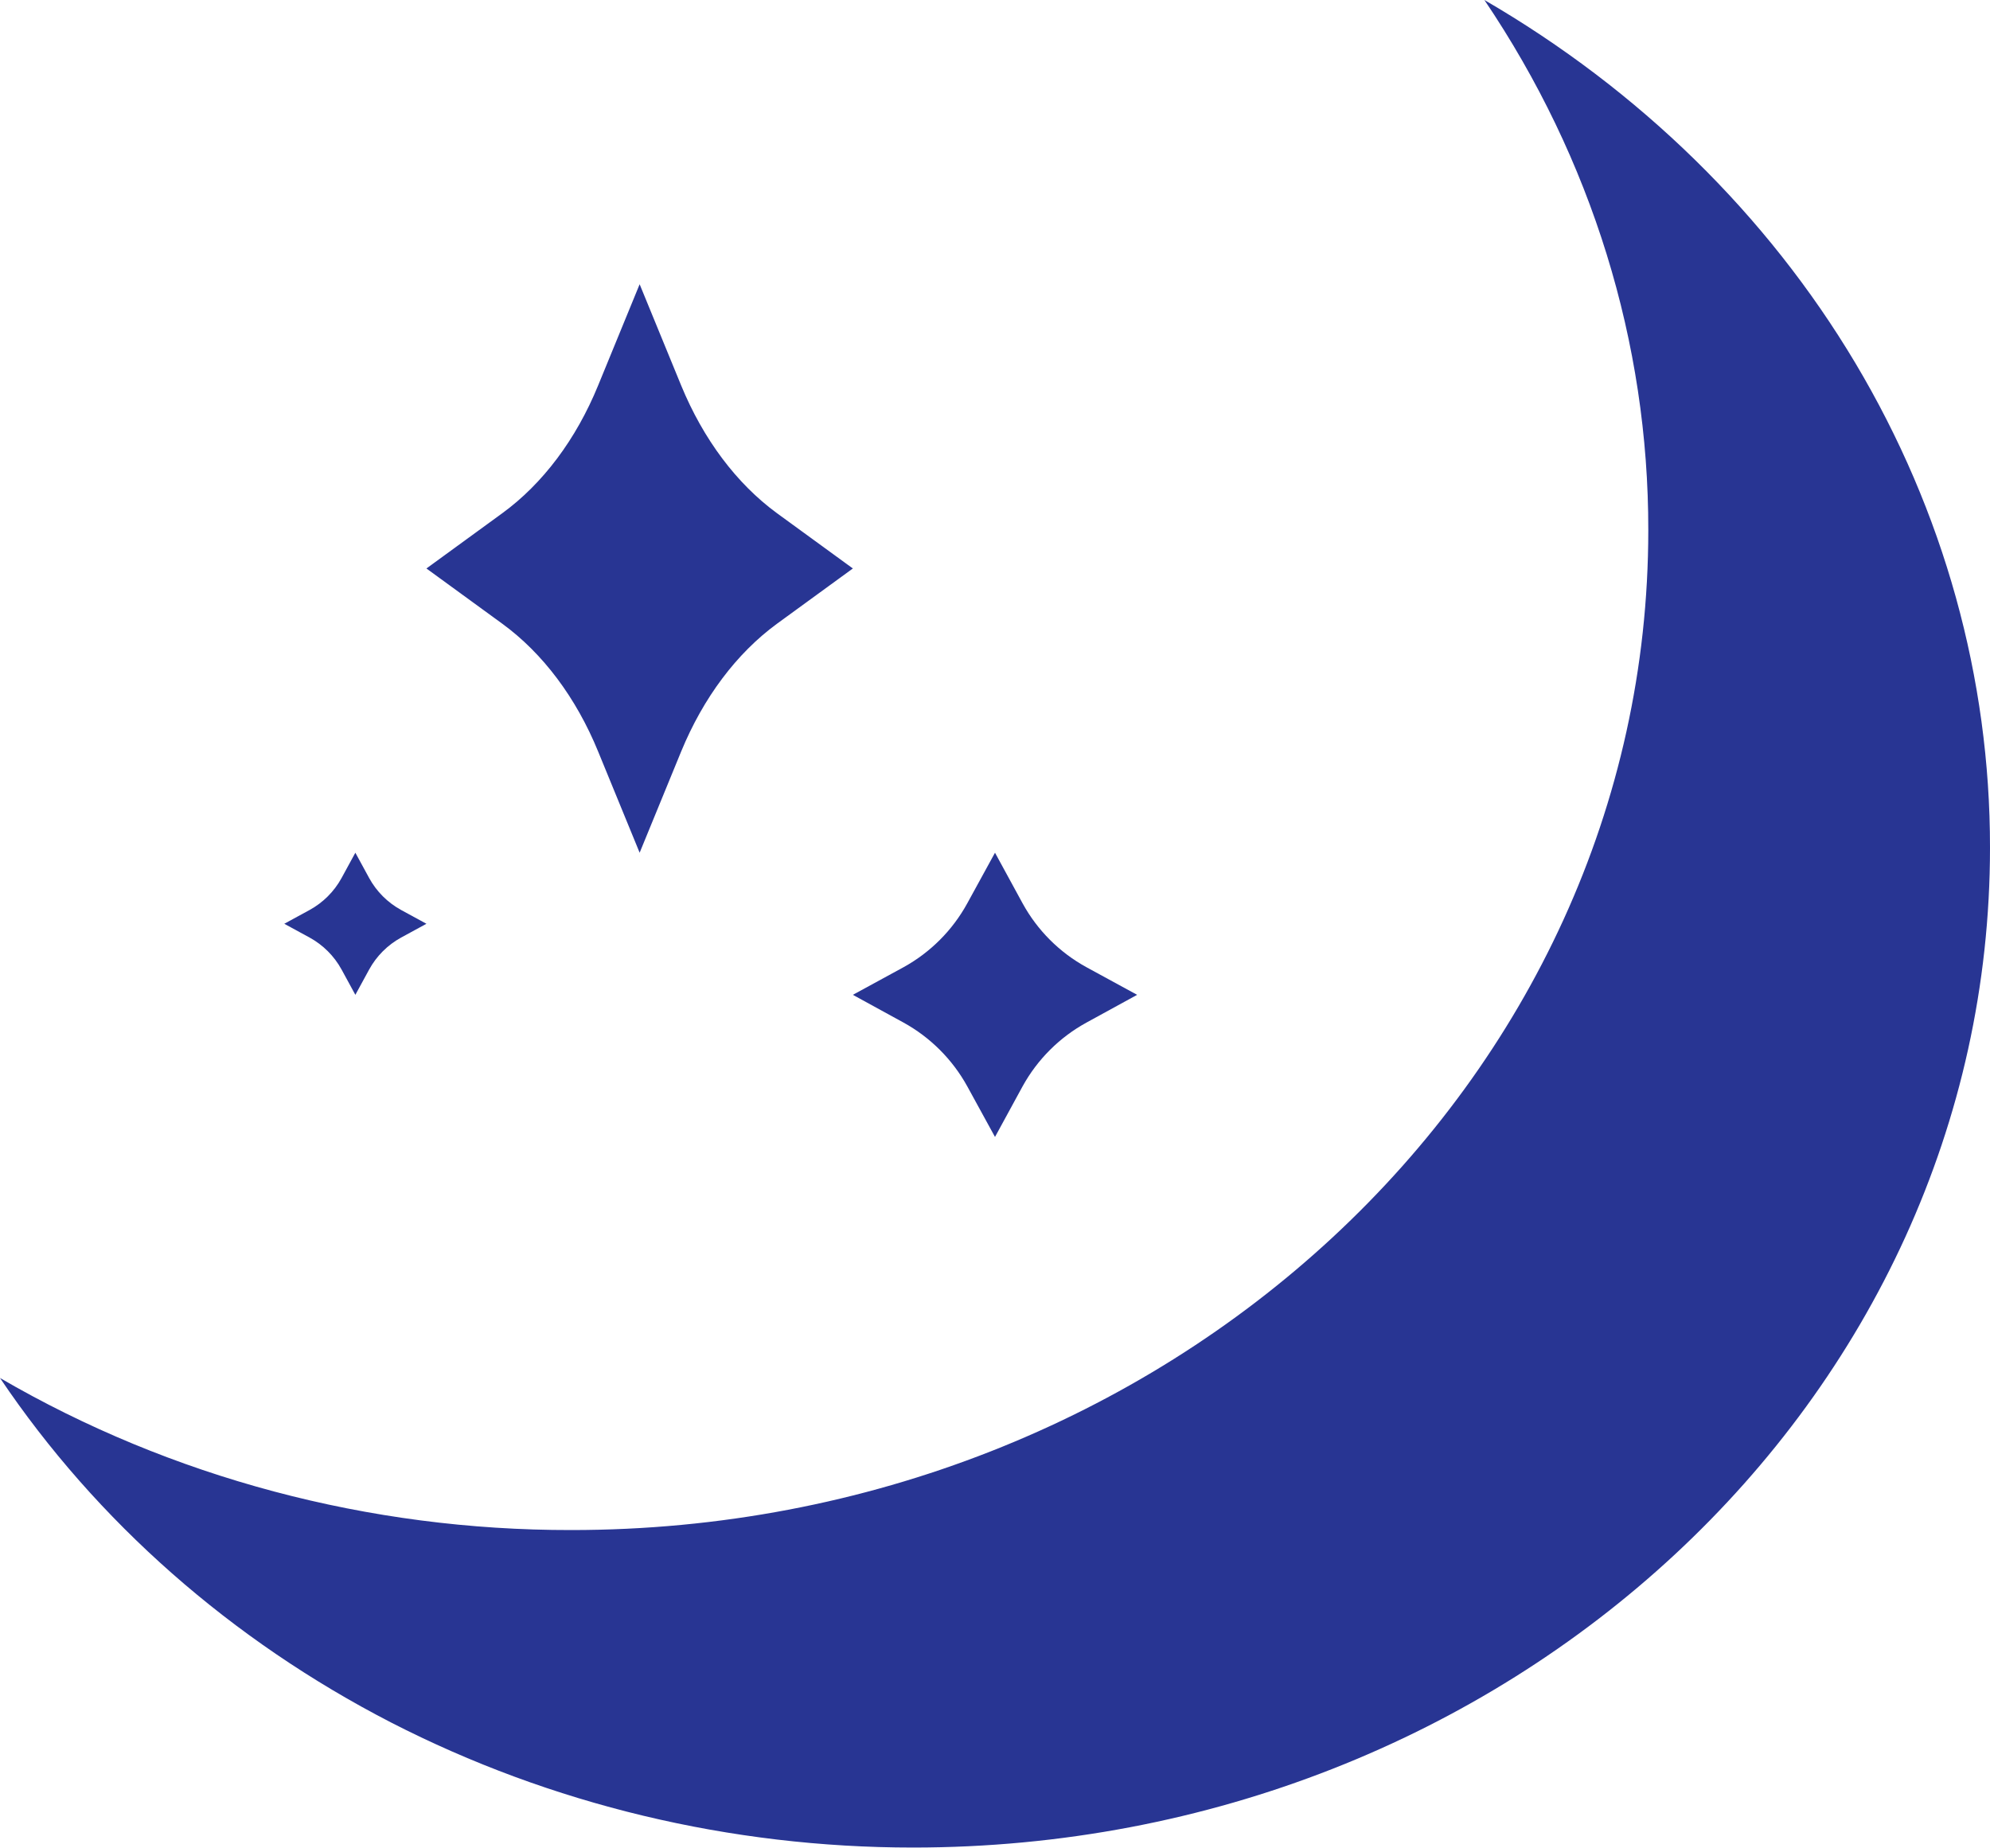
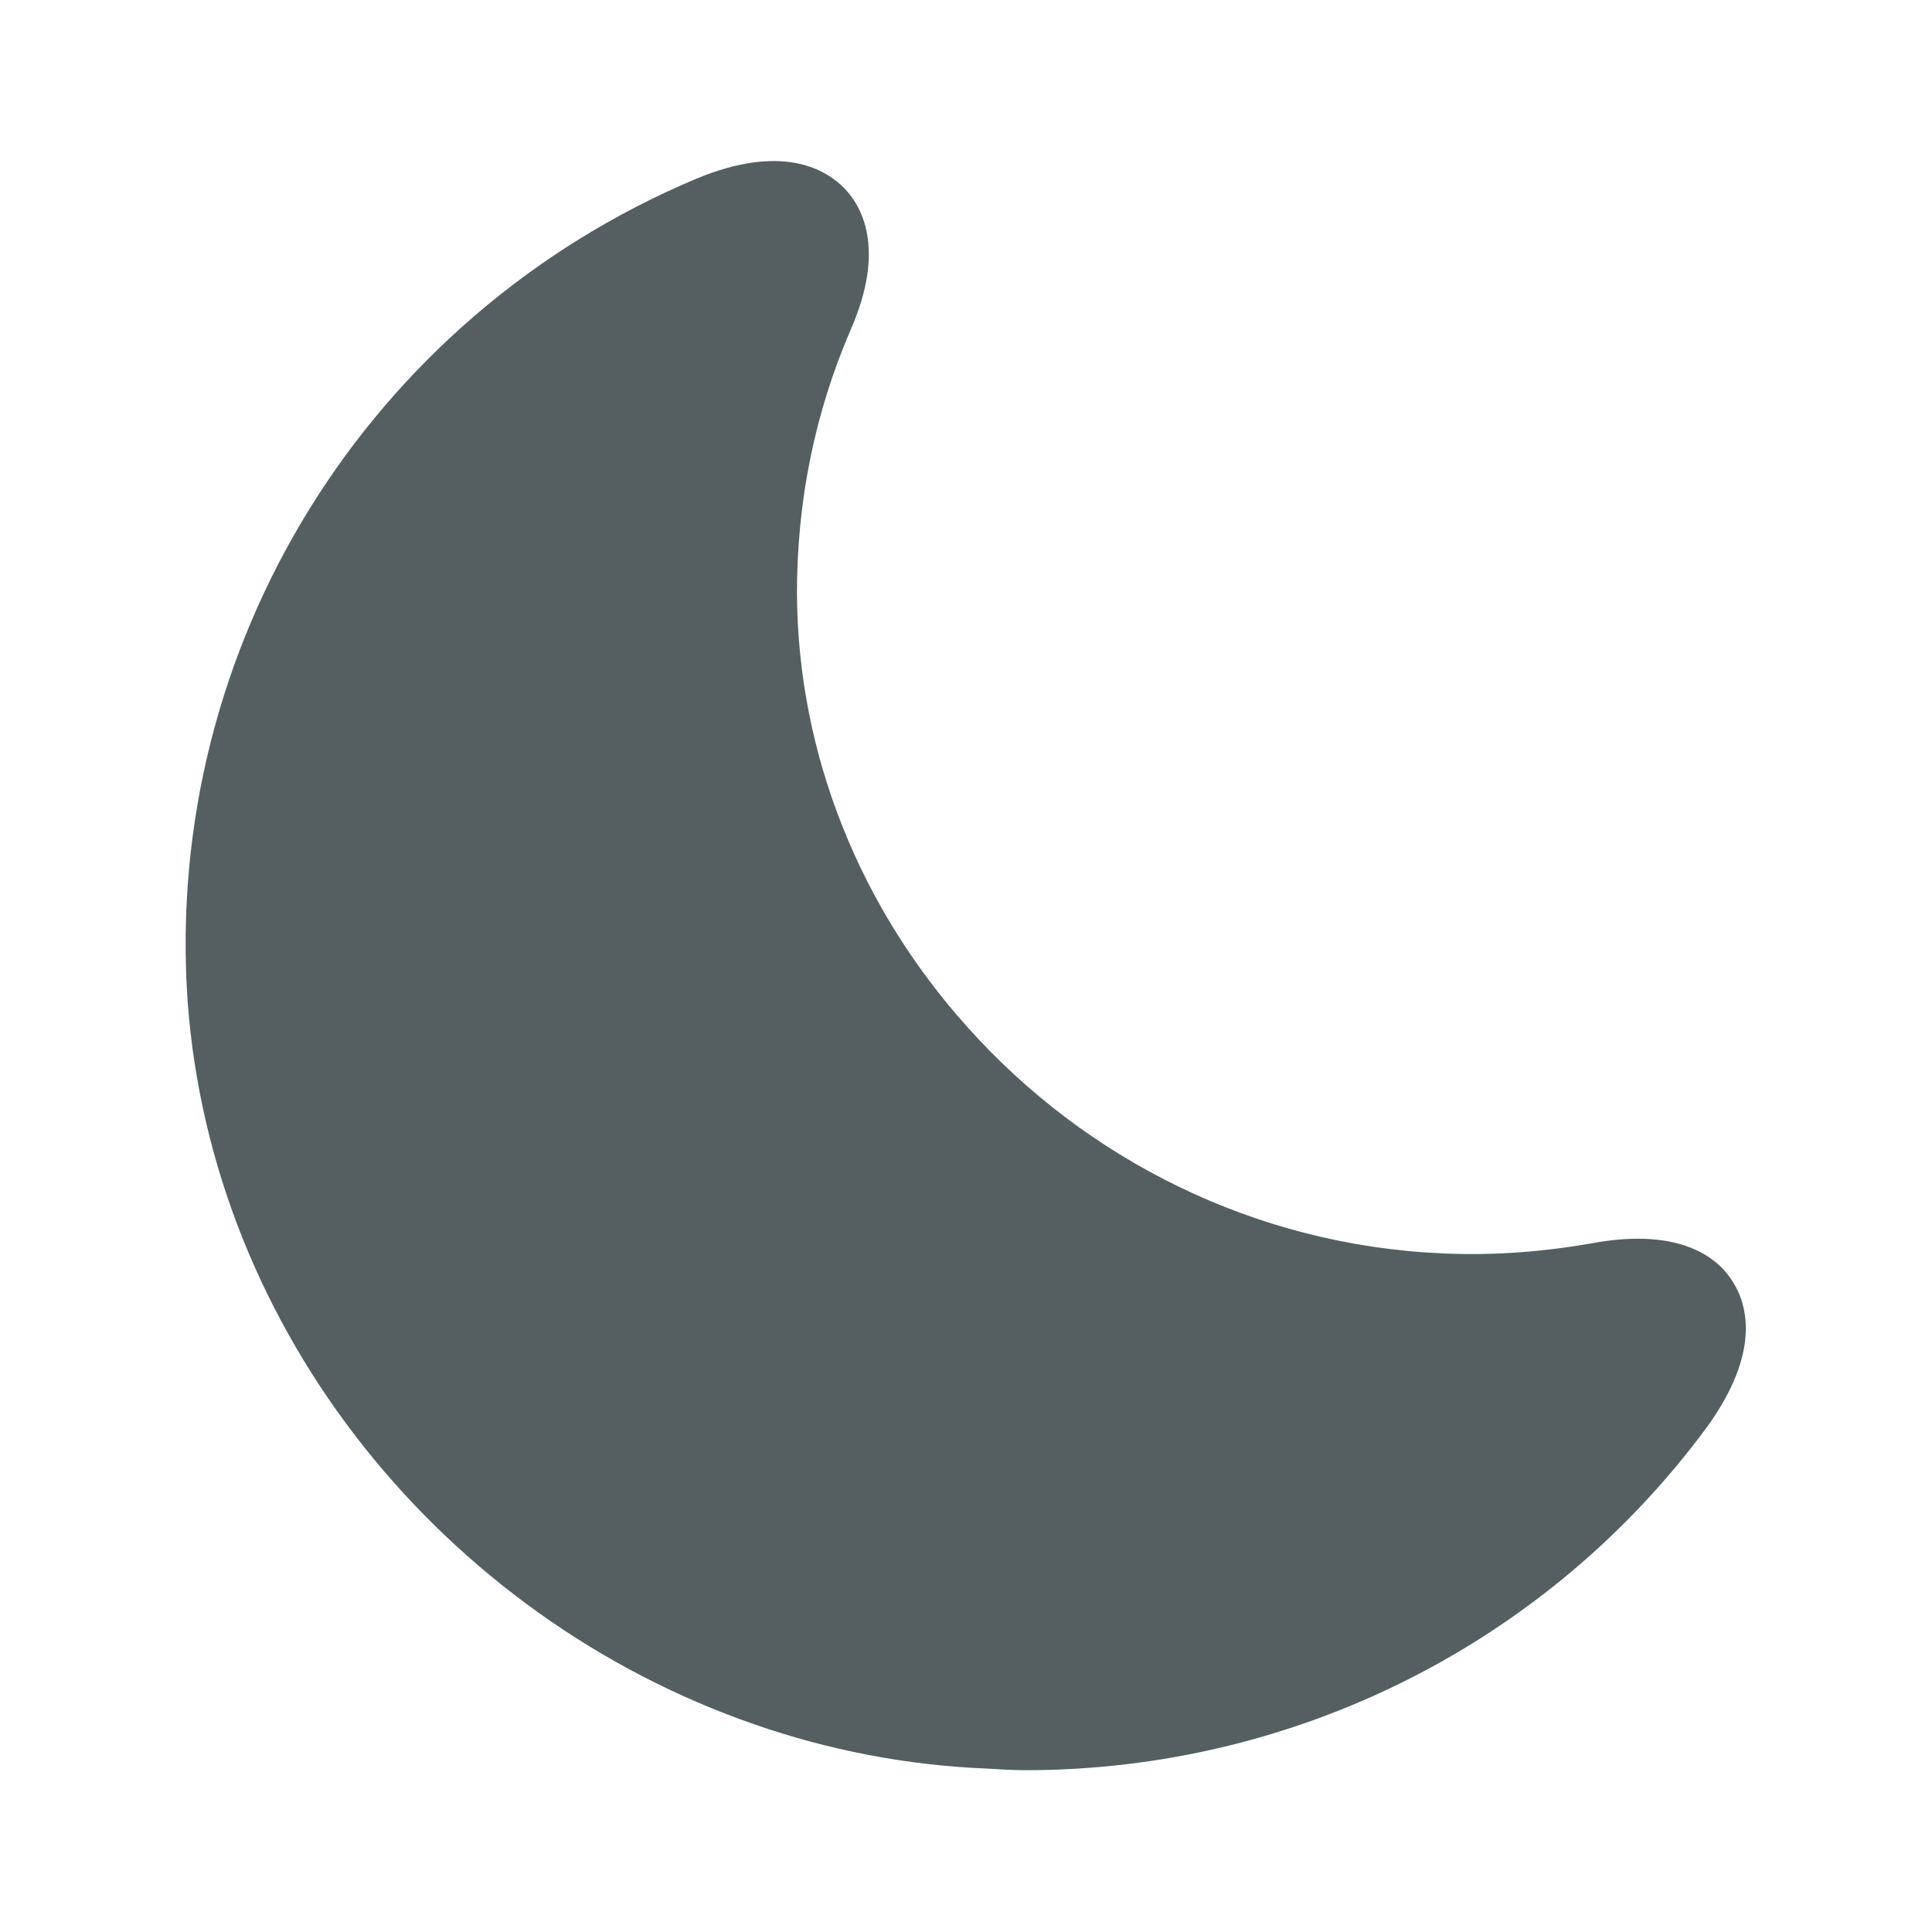
- <svg xmlns="http://www.w3.org/2000/svg" width="14" height="13" viewBox="0 0 14 13" fill="none">
-   <path d="M14 5.965C14 9.851 10.608 13 6.423 13C5.138 13 3.875 12.697 2.751 12.12C1.628 11.541 0.681 10.708 0 9.696C1.204 10.397 2.597 10.768 4.019 10.766C8.203 10.766 11.596 7.616 11.596 3.731C11.598 2.411 11.198 1.118 10.443 0C11.533 0.633 12.431 1.512 13.053 2.555C13.675 3.599 14.001 4.772 14 5.965Z" fill="#283593" />
-   <path d="M4.5 2L4.792 2.712C4.948 3.091 5.182 3.403 5.466 3.611L6 4L5.466 4.389C5.182 4.597 4.948 4.909 4.792 5.288L4.5 6L4.208 5.288C4.053 4.909 3.819 4.597 3.534 4.389L3 4L3.534 3.611C3.819 3.403 4.053 3.091 4.208 2.712L4.5 2Z" fill="#283593" />
-   <path d="M7 6L7.194 6.356C7.298 6.546 7.454 6.702 7.644 6.806L8 7L7.644 7.195C7.454 7.299 7.298 7.455 7.194 7.644L7 8L6.805 7.644C6.701 7.455 6.545 7.299 6.356 7.195L6 7L6.356 6.806C6.545 6.702 6.701 6.546 6.805 6.356L7 6Z" fill="#283593" />
-   <path d="M2.5 6L2.597 6.178C2.649 6.273 2.727 6.351 2.822 6.403L3 6.5L2.822 6.597C2.727 6.649 2.649 6.727 2.597 6.822L2.5 7L2.403 6.822C2.351 6.727 2.273 6.649 2.178 6.597L2 6.5L2.178 6.403C2.273 6.351 2.351 6.273 2.403 6.178L2.5 6Z" fill="#283593" />
+ <svg xmlns="http://www.w3.org/2000/svg" width="24" height="24" viewBox="0 0 24 24" fill="none">
+   <path d="M21.53 15.93C21.37 15.66 20.92 15.24 19.8 15.44C19.18 15.55 18.55 15.6 17.92 15.57C15.59 15.47 13.48 14.4 12.01 12.75C10.71 11.3 9.91 9.41 9.9 7.37C9.9 6.23 10.12 5.13 10.57 4.09C11.01 3.08 10.7 2.55 10.48 2.33C10.25 2.1 9.71 1.78 8.65 2.22C4.56 3.94 2.03 8.04 2.33 12.43C2.63 16.56 5.53 20.09 9.37 21.42C10.29 21.74 11.26 21.93 12.26 21.97C12.42 21.98 12.58 21.99 12.74 21.99C16.09 21.99 19.23 20.41 21.21 17.72C21.88 16.79 21.7 16.2 21.53 15.93Z" fill="#555F62" />
</svg>
